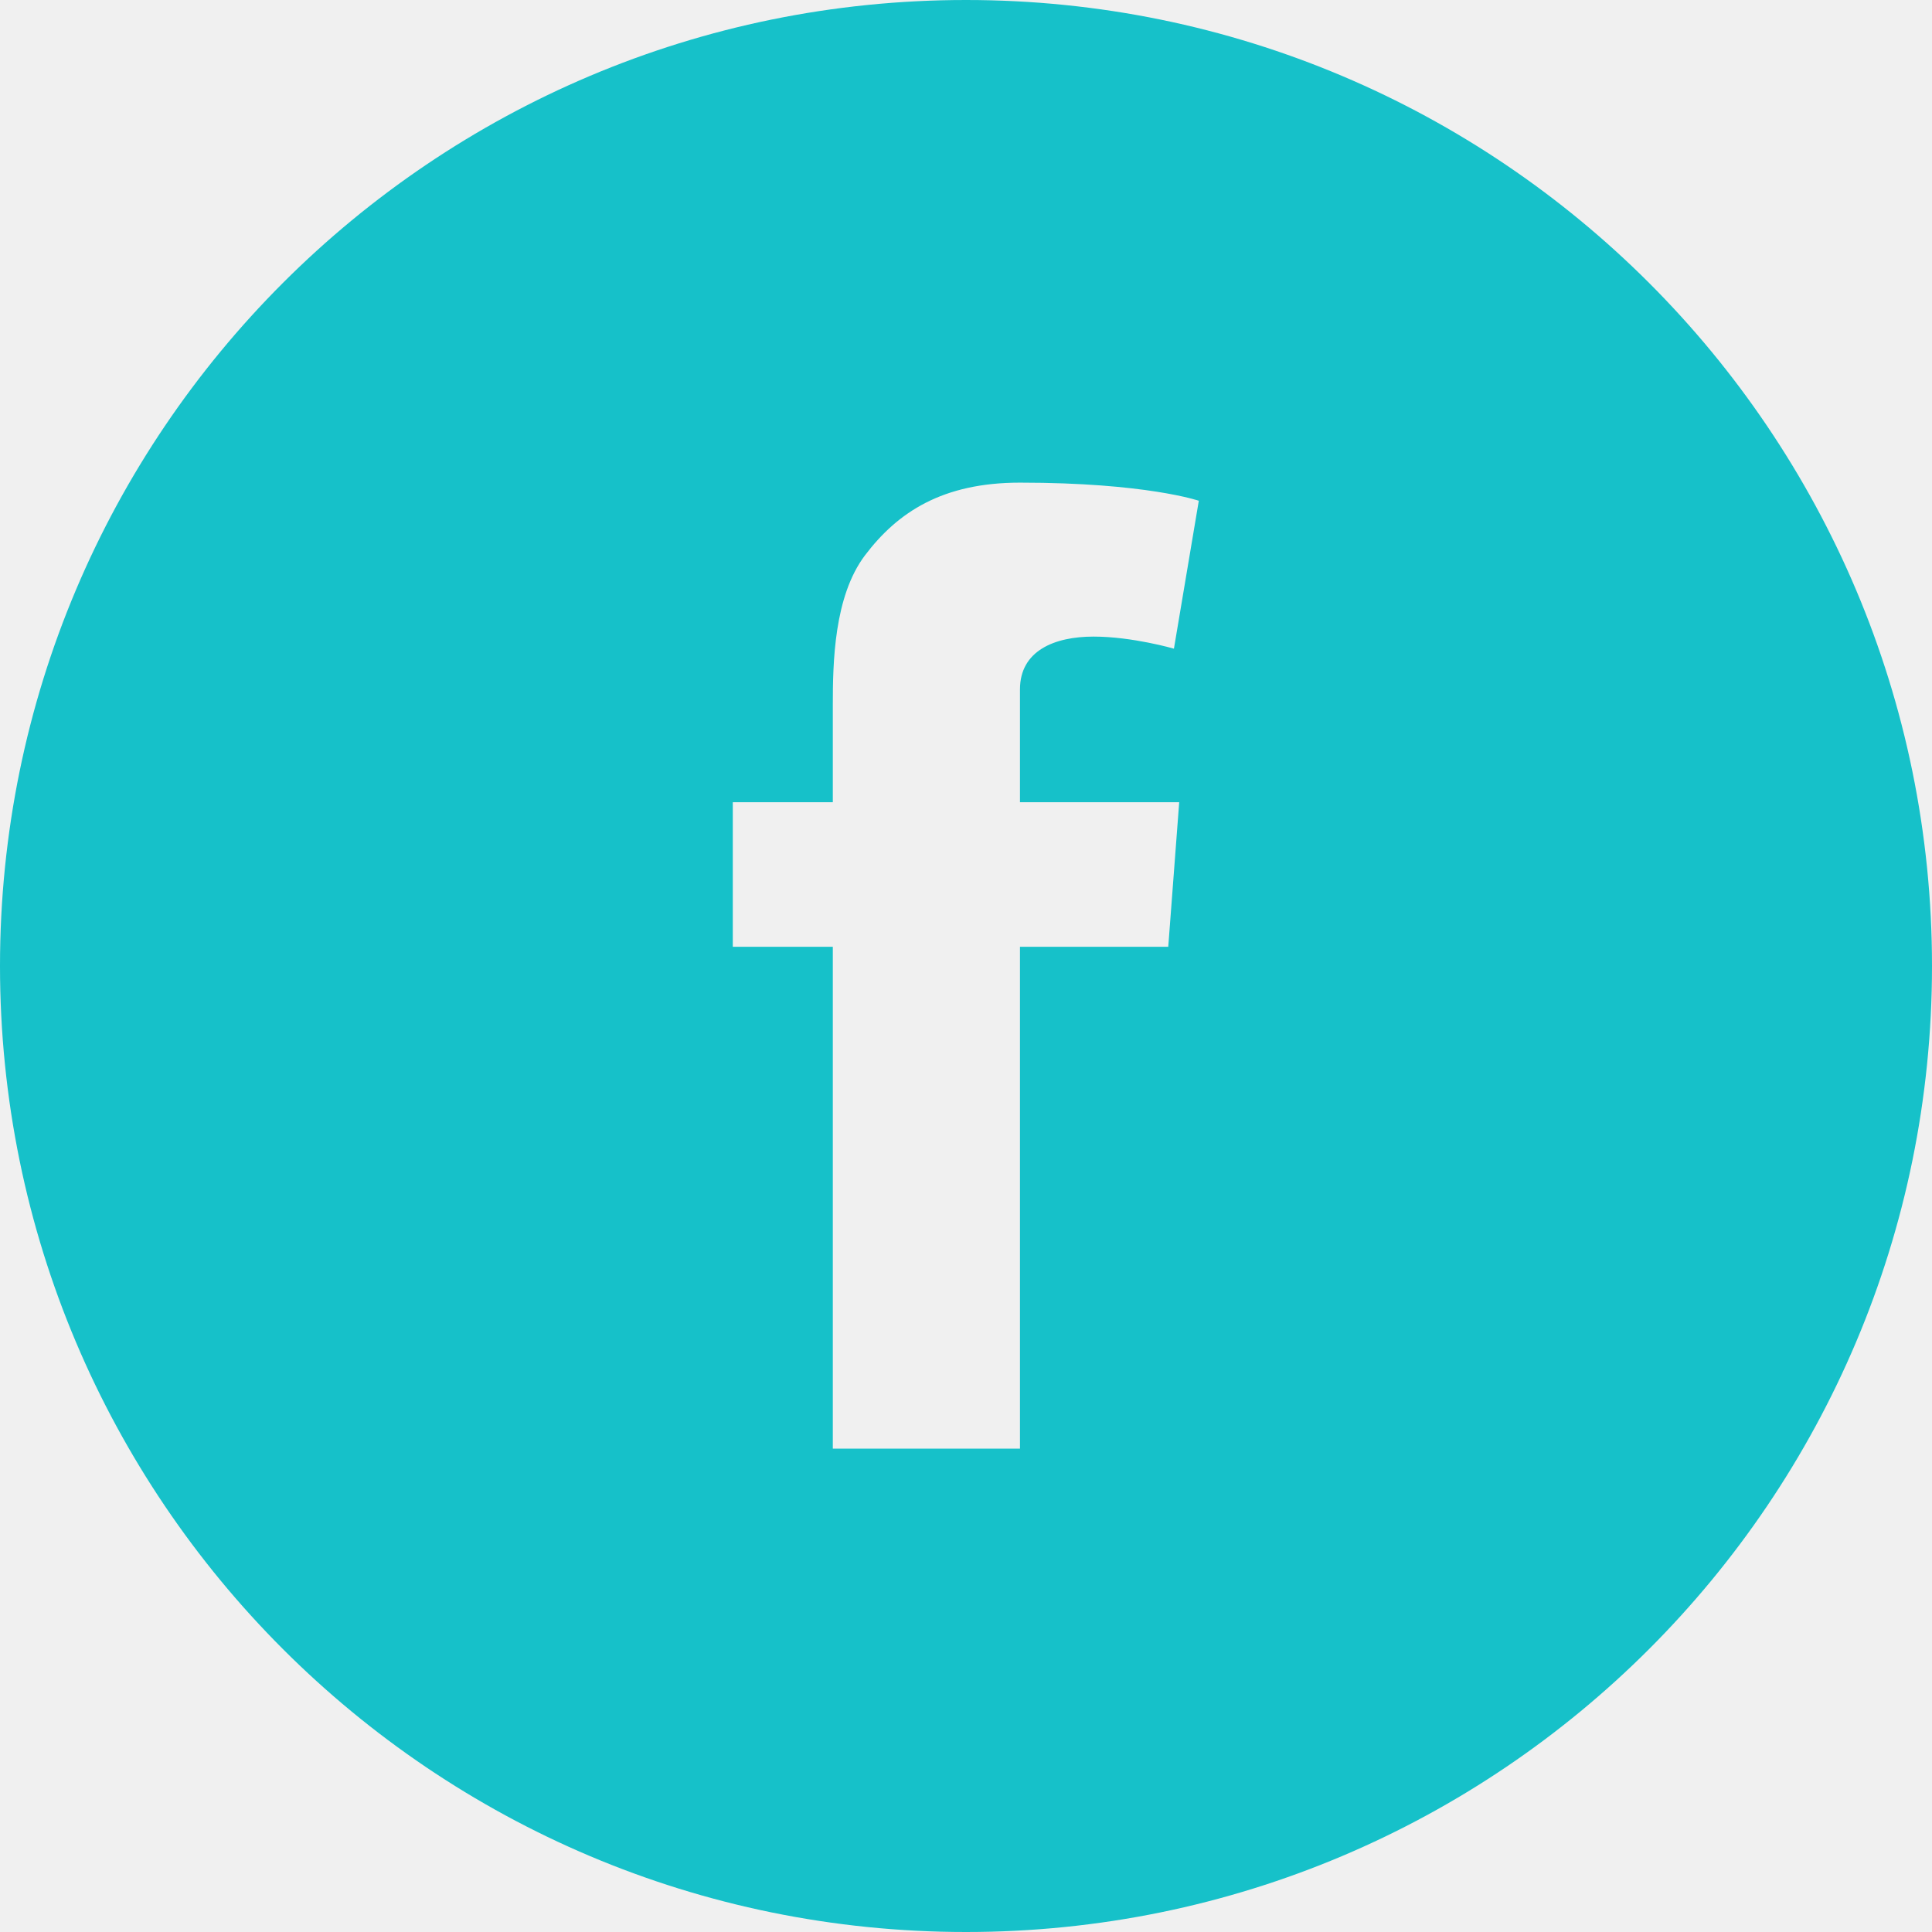
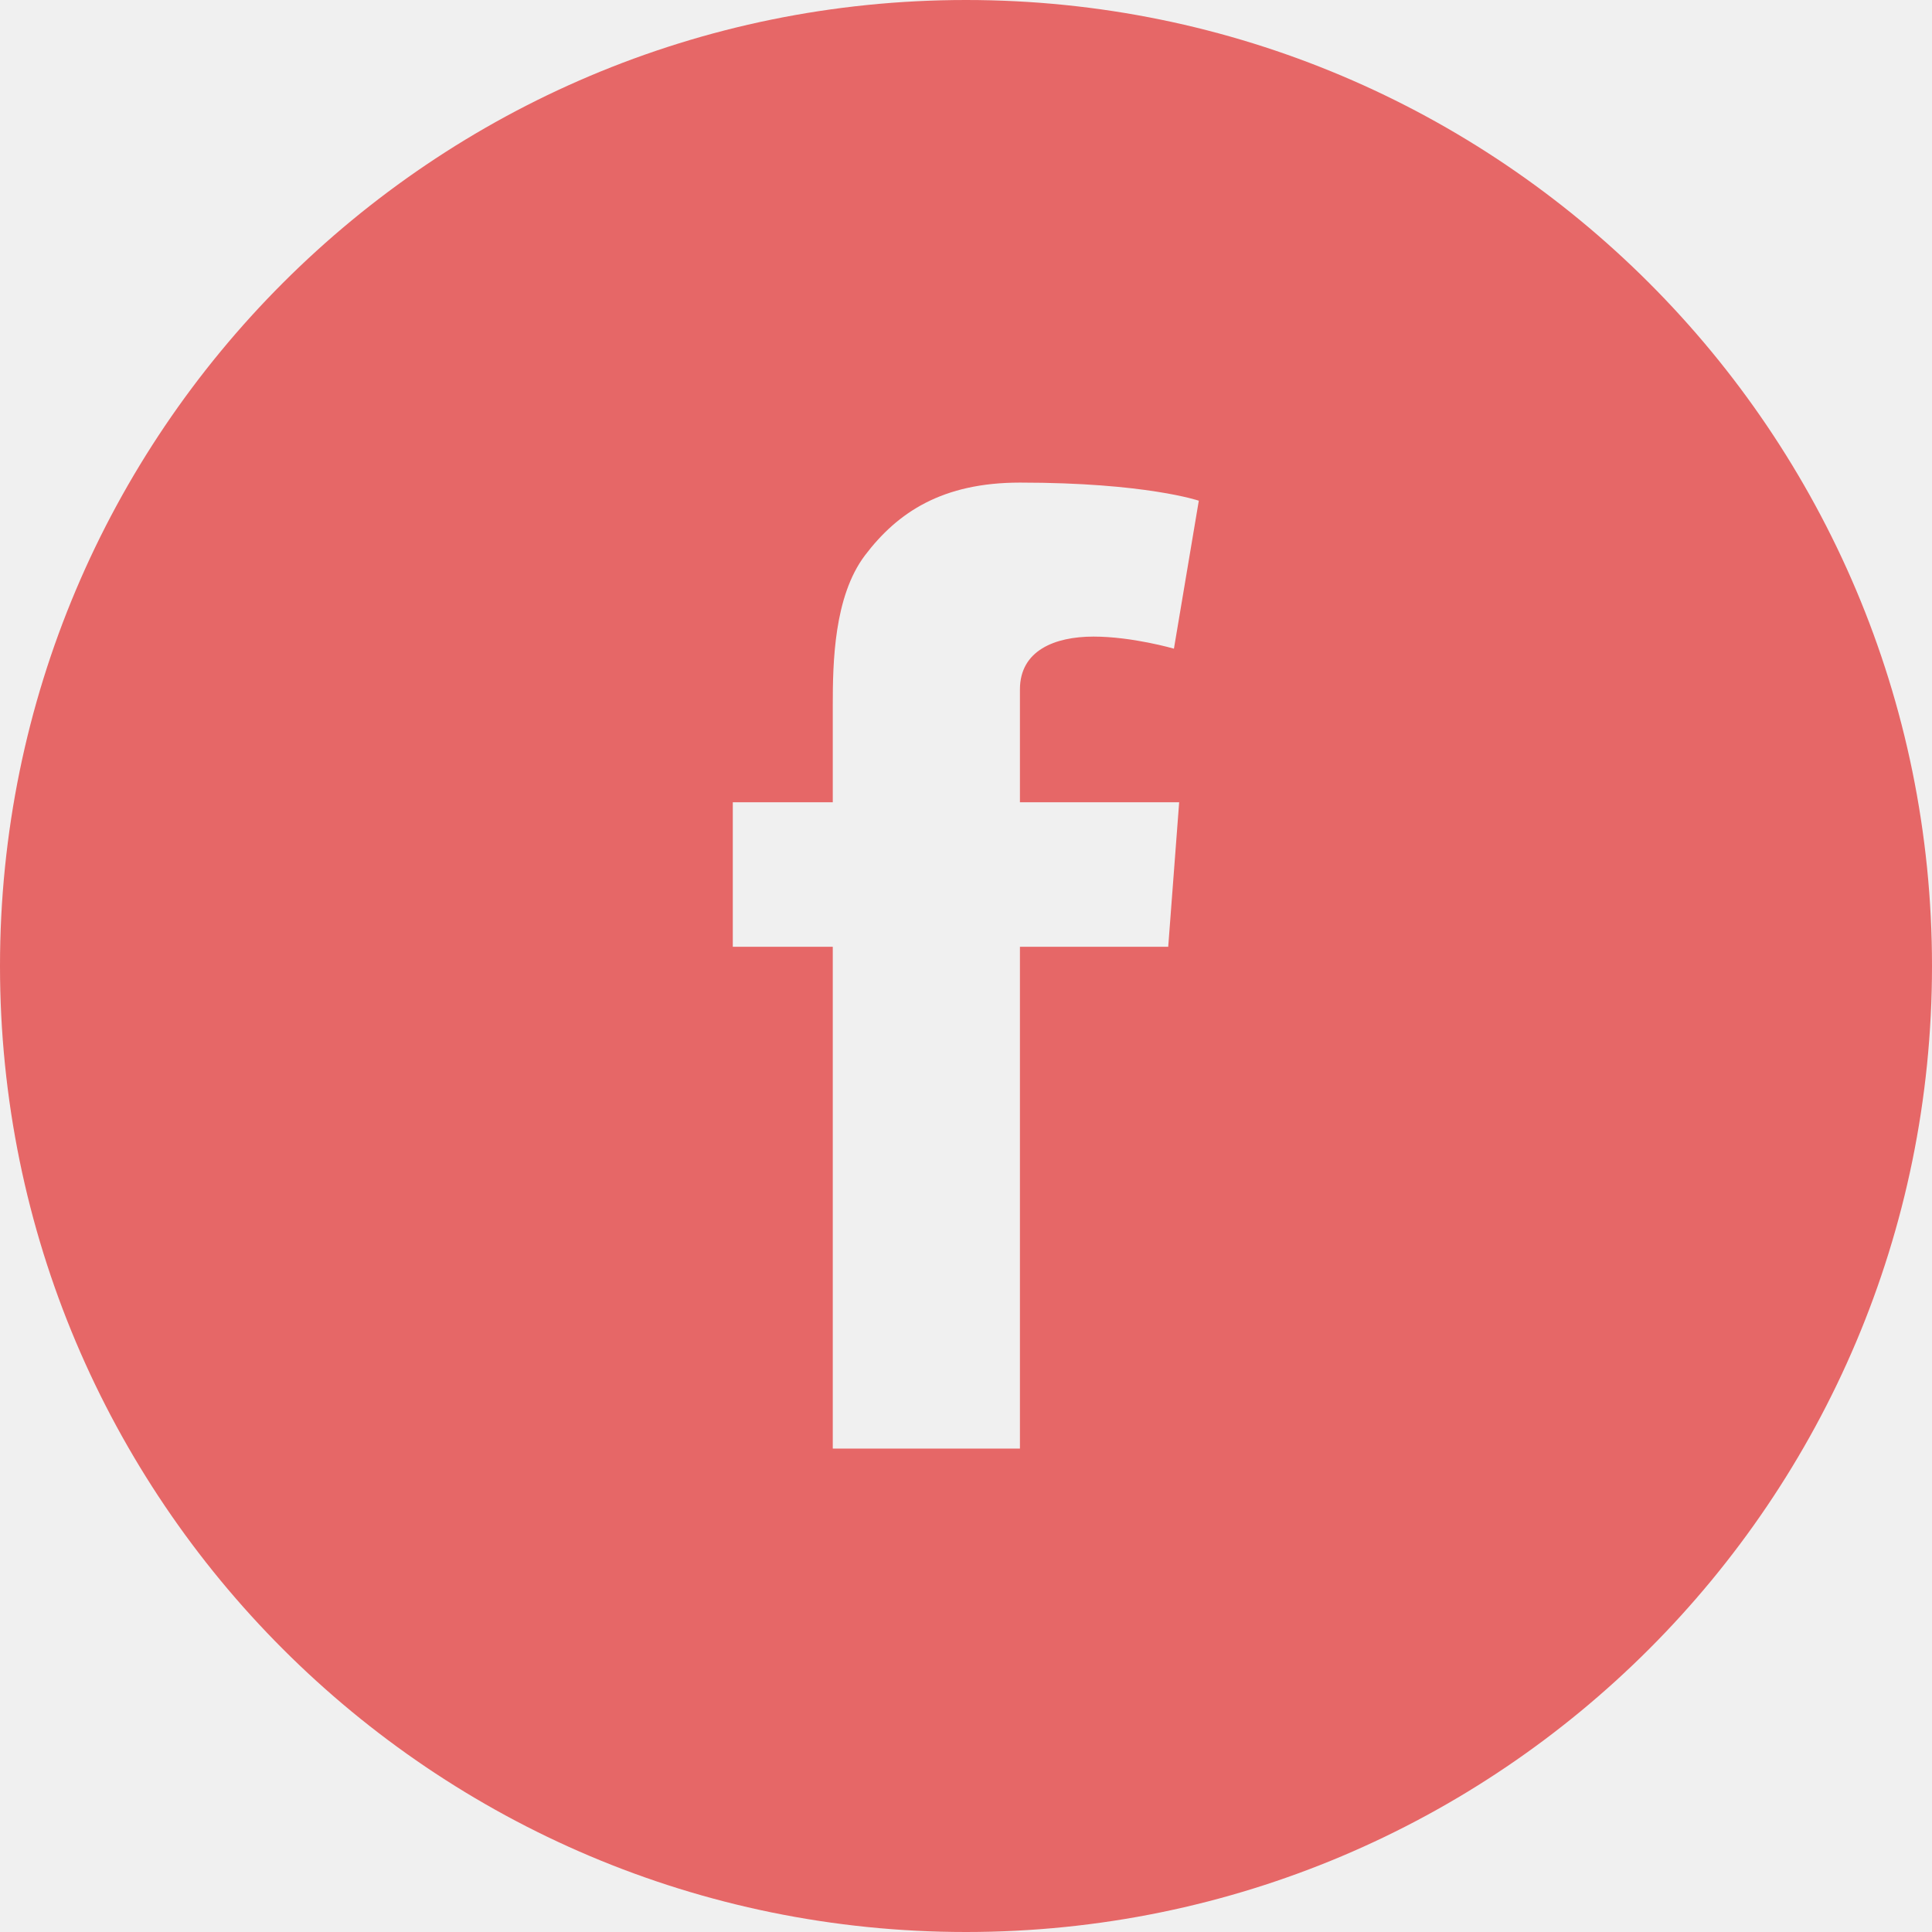
- <svg xmlns="http://www.w3.org/2000/svg" width="48" height="48" viewBox="0 0 48 48" fill="none">
-   <g clip-path="url(#clip0_224_27)">
-     <path d="M24 0C10.744 0 0 10.744 0 24C0 37.256 10.744 48 24 48C37.256 48 48 37.256 48 24C48 10.744 37.256 0 24 0ZM29.297 19.931L29.025 23.522H25.341V35.991H20.691V23.522H18.206V19.931H20.691V17.522C20.691 16.462 20.719 14.822 21.488 13.8C22.303 12.722 23.419 11.991 25.341 11.991C28.472 11.991 29.784 12.441 29.784 12.441L29.166 16.116C29.166 16.116 28.134 15.816 27.169 15.816C26.203 15.816 25.341 16.163 25.341 17.128V19.931H29.297Z" fill="#16C1C9" />
+ <svg xmlns="http://www.w3.org/2000/svg" width="24" height="24" viewBox="0 0 24 24" fill="none">
+   <g clip-path="url(#clip0_272_10)">
+     <path d="M12 0C5.372 0 0 5.372 0 12C0 18.628 5.372 24 12 24C18.628 24 24 18.628 24 12C24 5.372 18.628 0 12 0ZM14.648 9.966L14.512 11.761H12.67V17.995H10.345V11.761H9.103V9.966H10.345V8.761C10.345 8.231 10.359 7.411 10.744 6.9C11.152 6.361 11.709 5.995 12.67 5.995C14.236 5.995 14.892 6.22 14.892 6.22L14.583 8.058C14.583 8.058 14.067 7.908 13.584 7.908C13.102 7.908 12.67 8.081 12.67 8.564V9.966H14.648Z" fill="#E66767" />
  </g>
  <defs>
-     <clipPath id="clip0_224_27">
-       <rect width="48" height="48" fill="white" />
+     <clipPath id="clip0_272_10">
+       <rect width="24" height="24" fill="white" />
    </clipPath>
  </defs>
</svg>
